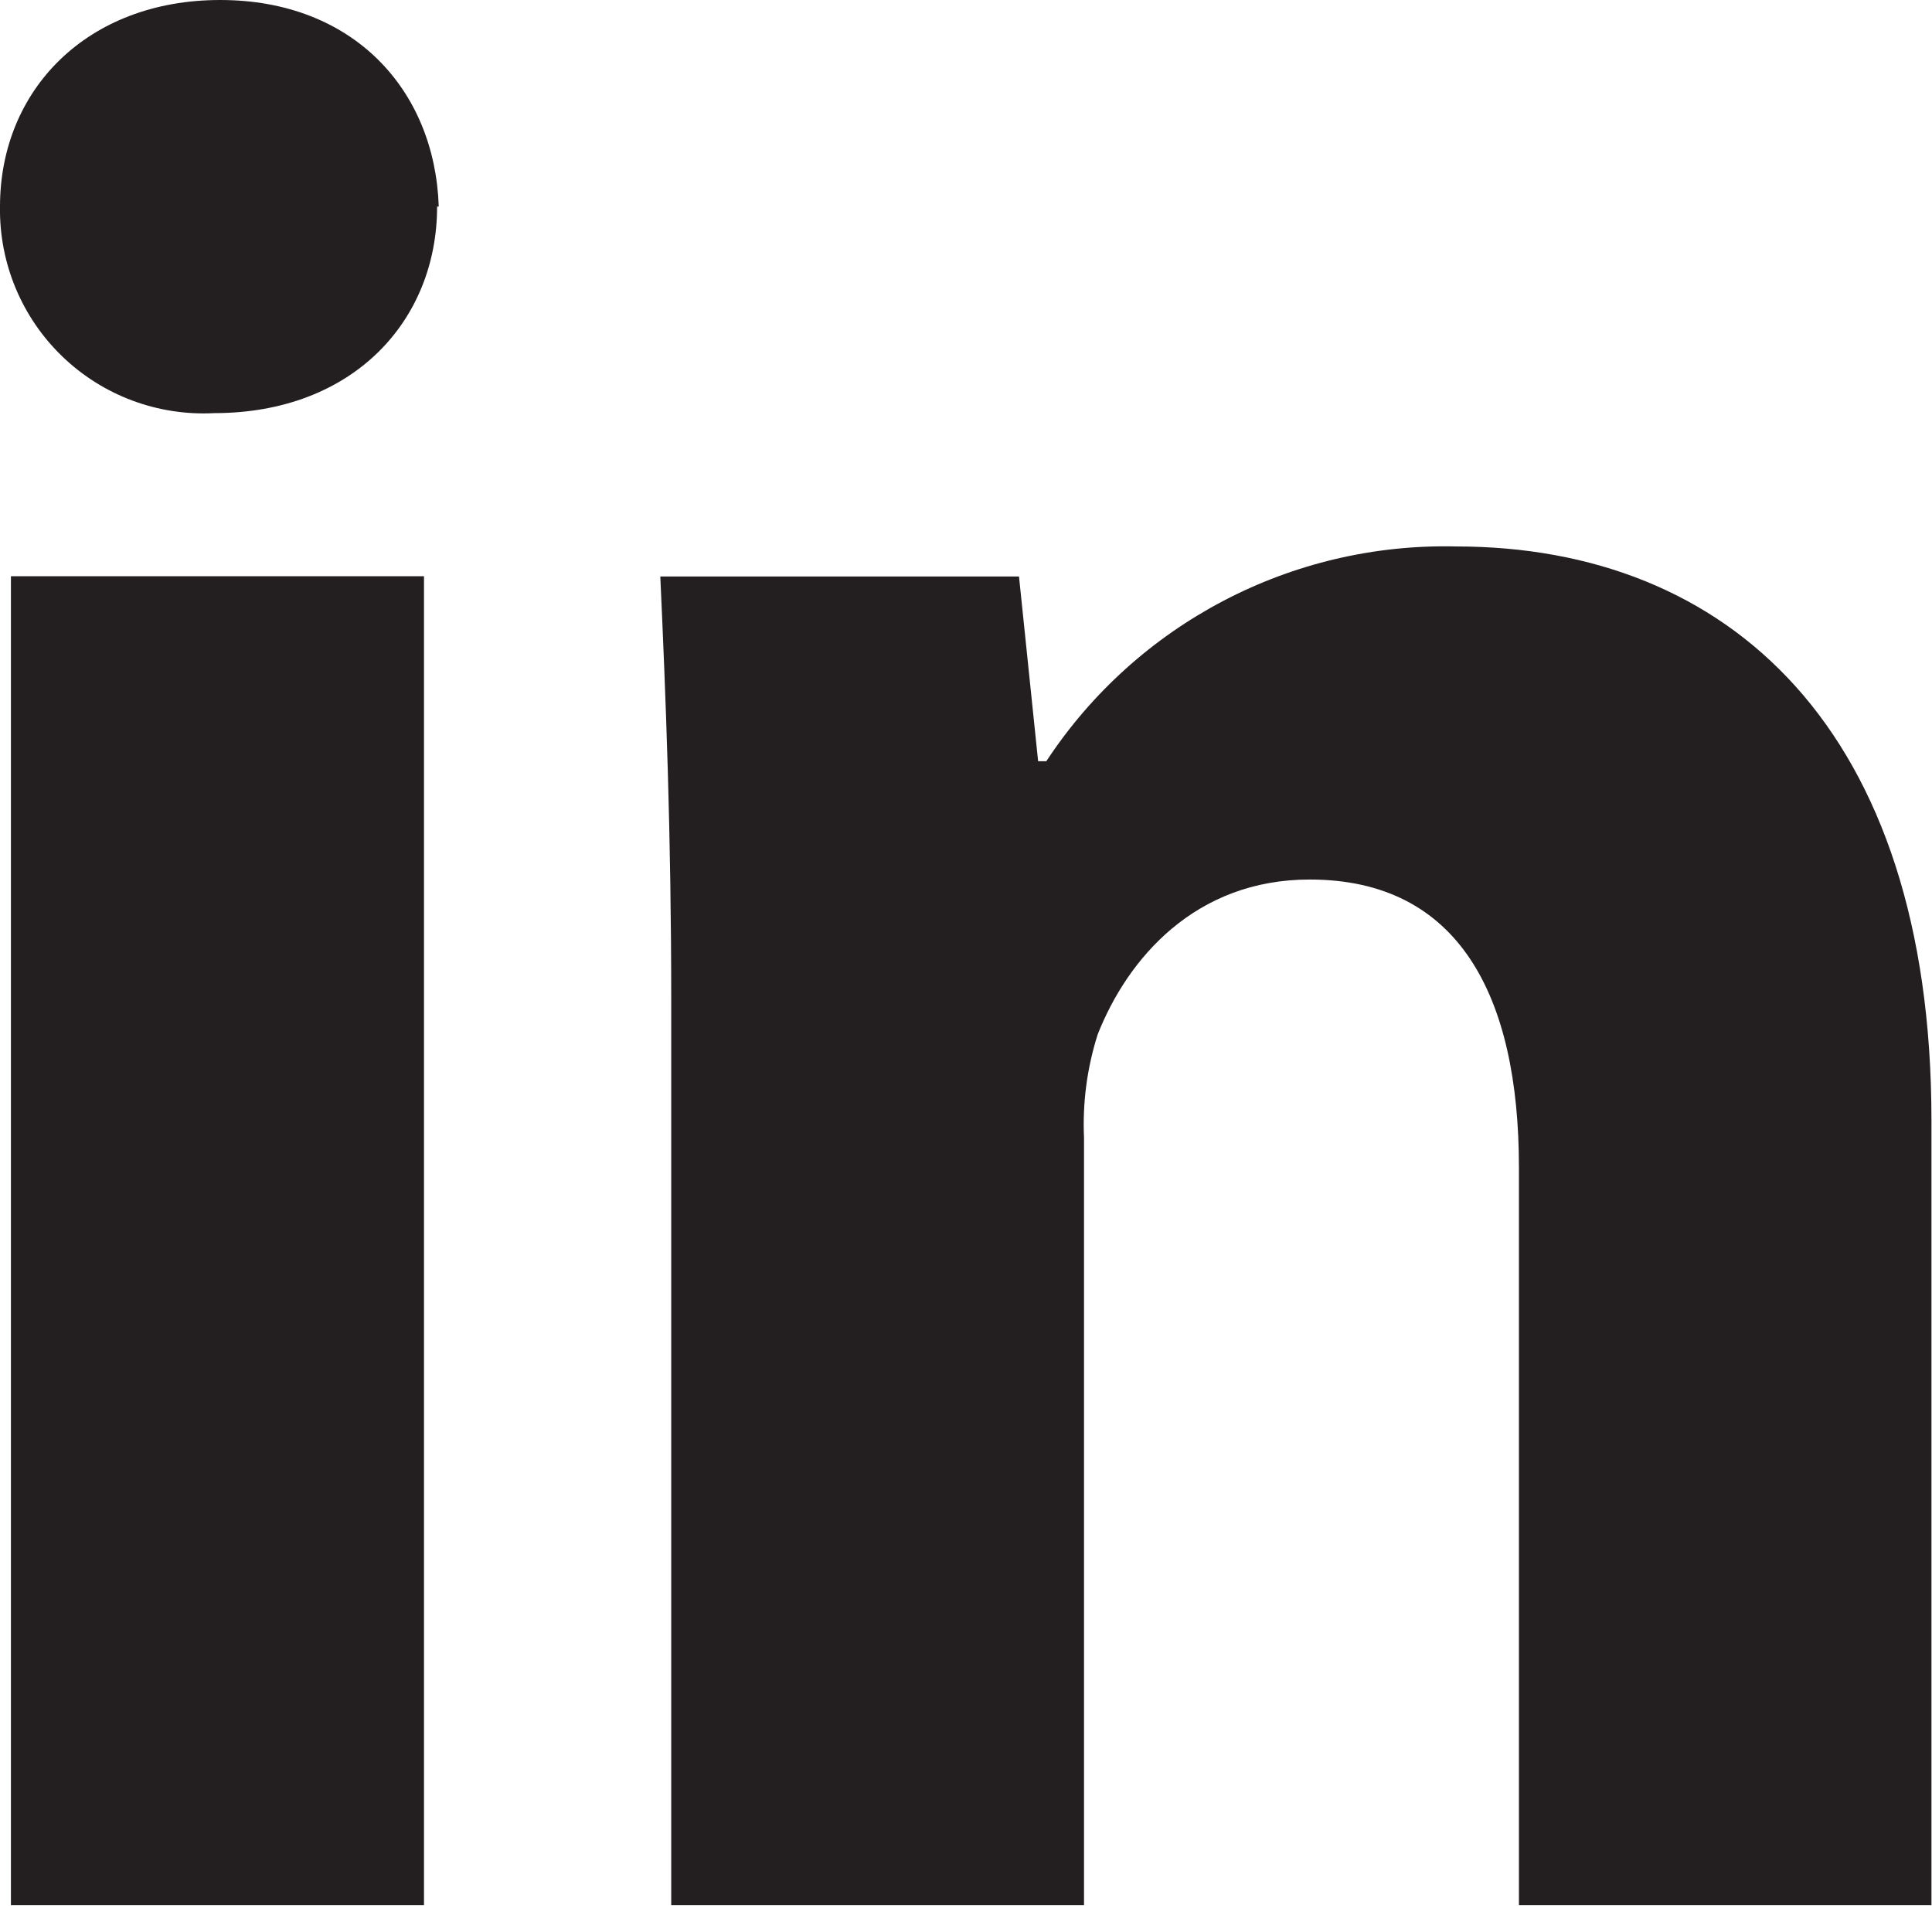
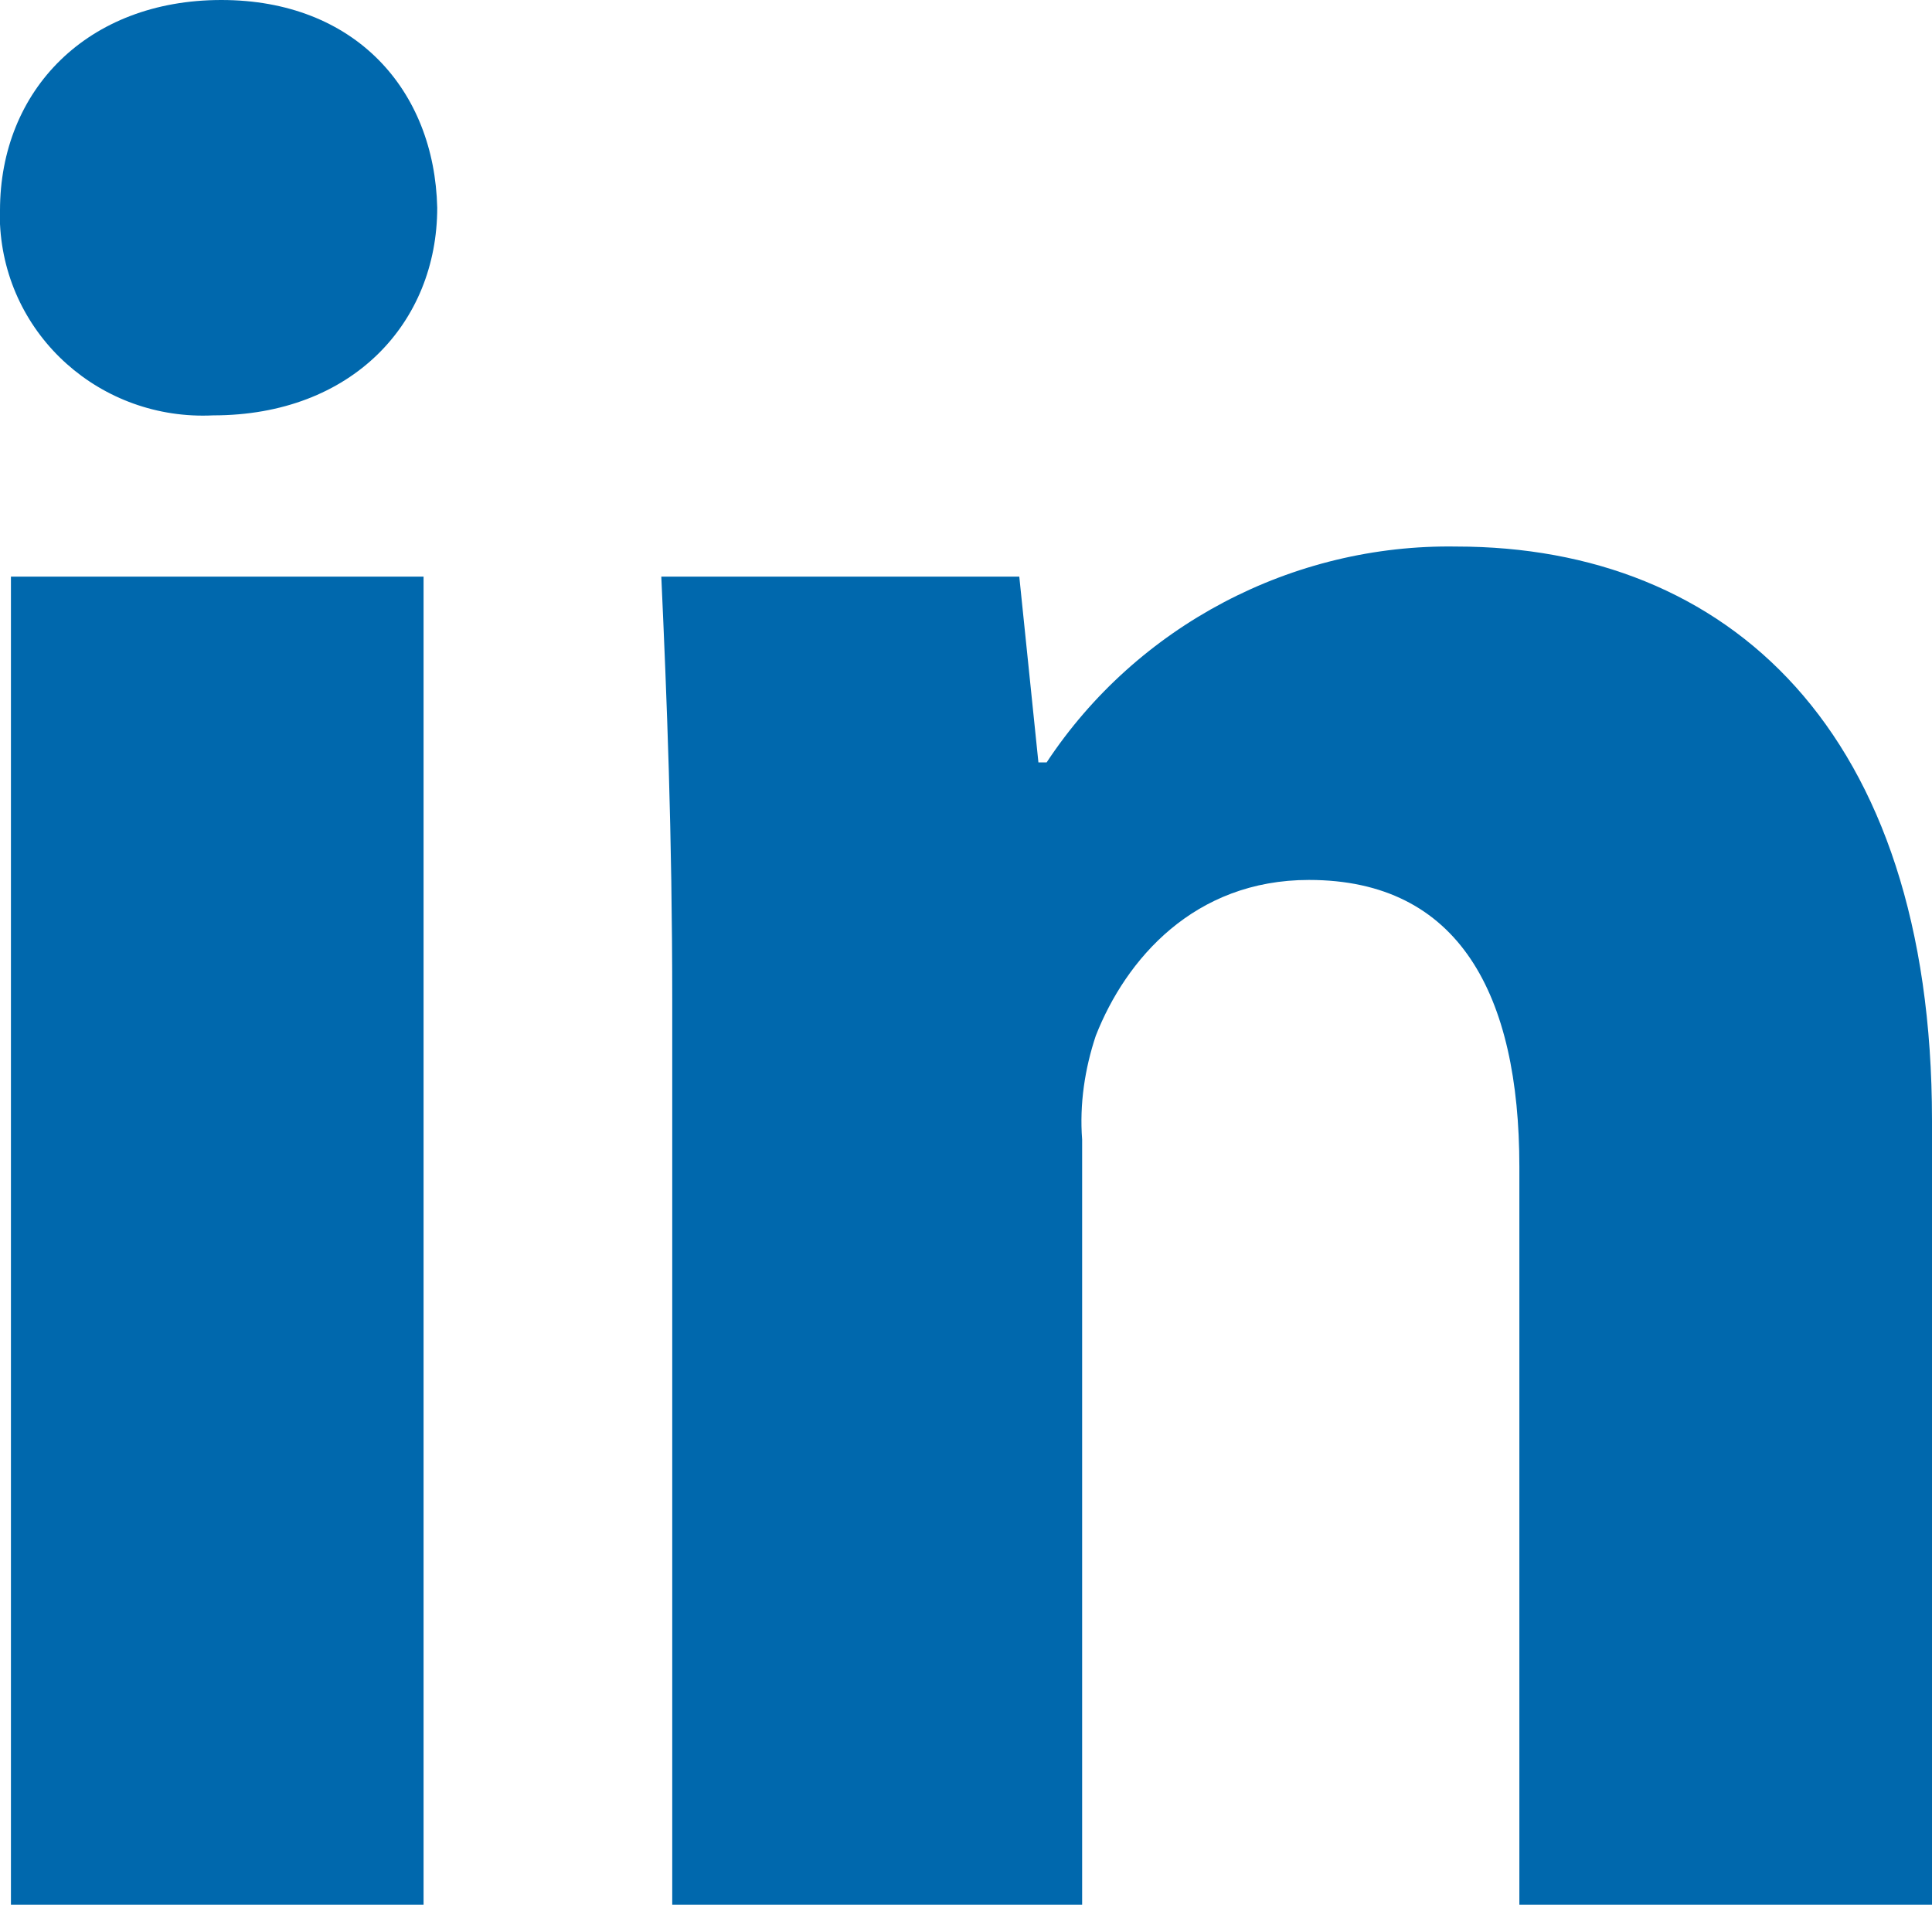
- <svg xmlns="http://www.w3.org/2000/svg" viewBox="0 0 70.72 69.73">
-   <defs>
-     <style>
-       .cls-1 {
-         fill: none;
-       }
- 
-       .cls-2 {
-         clip-path: url(#clip-path);
-       }
- 
-       .cls-3 {
-         fill: #231f20;
-       }
-     </style>
-     <clipPath id="clip-path" transform="translate(0 0)">
-       <rect class="cls-1" width="70.72" height="69.73" />
-     </clipPath>
-   </defs>
-   <g id="Layer_2" data-name="Layer 2">
-     <g id="Layer_1-2" data-name="Layer 1">
-       <g id="linkedIn">
-         <g class="cls-2">
-           <g class="cls-2">
-             <path class="cls-3" d="M16,7.56c0,4.18-3.08,7.56-8.16,7.56A7.45,7.45,0,0,1,0,7.56C0,3.29,3.19,0,8.06,0s7.86,3.29,8,7.56M.4,21.09H15.52V69.73H.4ZM24.57,36.61c0-6.07-.2-11.14-.4-15.51H37.3l.7,6.76h.3a17.46,17.46,0,0,1,15-7.86c9.94,0,17.4,6.66,17.4,21V69.73H55.6v-27c0-6.27-2.19-10.54-7.66-10.54-4.18,0-6.66,2.88-7.76,5.67a10.85,10.85,0,0,0-.5,3.78V69.73H24.57Z" transform="translate(0 0)" />
+ <svg xmlns="http://www.w3.org/2000/svg" xmlns:xlink="http://www.w3.org/1999/xlink" version="1.1" id="Layer_1" x="0px" y="0px" viewBox="0 0 70.7 69.7" style="enable-background:new 0 0 70.7 69.7;" xml:space="preserve">
+   <style type="text/css">
+ 	.st0{clip-path:url(#SVGID_2_);}
+ 	.st1{clip-path:url(#SVGID_4_);}
+ 	.st2{fill:#0068AD;}
+ </style>
+   <g>
+     <g>
+       <g id="Layer_2">
+         <g id="Layer_1-2">
+           <defs>
+             <rect id="SVGID_1_" width="70.7" height="69.7" />
+           </defs>
+           <clipPath id="SVGID_2_">
+             <use xlink:href="#SVGID_1_" style="overflow:visible;" />
+           </clipPath>
+           <g id="linkedIn" class="st0">
+             <g>
+               <defs>
+                 <rect id="SVGID_3_" width="70.7" height="69.7" />
+               </defs>
+               <clipPath id="SVGID_4_">
+                 <use xlink:href="#SVGID_3_" style="overflow:visible;" />
+               </clipPath>
+               <g class="st1">
+                 <path class="st2" d="M16,7.6c0,4.2-3.1,7.6-8.2,7.6c-4.1,0.2-7.6-2.9-7.8-7c0-0.2,0-0.3,0-0.5C0,3.3,3.2,0,8.1,0         S15.9,3.3,16,7.6 M0.4,21.1h15.1v48.6H0.4V21.1z M24.6,36.6c0-6.1-0.2-11.1-0.4-15.5h13.1l0.7,6.8h0.3c3.3-5,9-8,15-7.9         c9.9,0,17.4,6.7,17.4,21v28.7H55.6v-27c0-6.3-2.2-10.5-7.7-10.5c-4.2,0-6.7,2.9-7.8,5.7c-0.4,1.2-0.6,2.5-0.5,3.8v28.1H24.6         V36.6z" />
+               </g>
+             </g>
          </g>
        </g>
      </g>
    </g>
  </g>
</svg>
